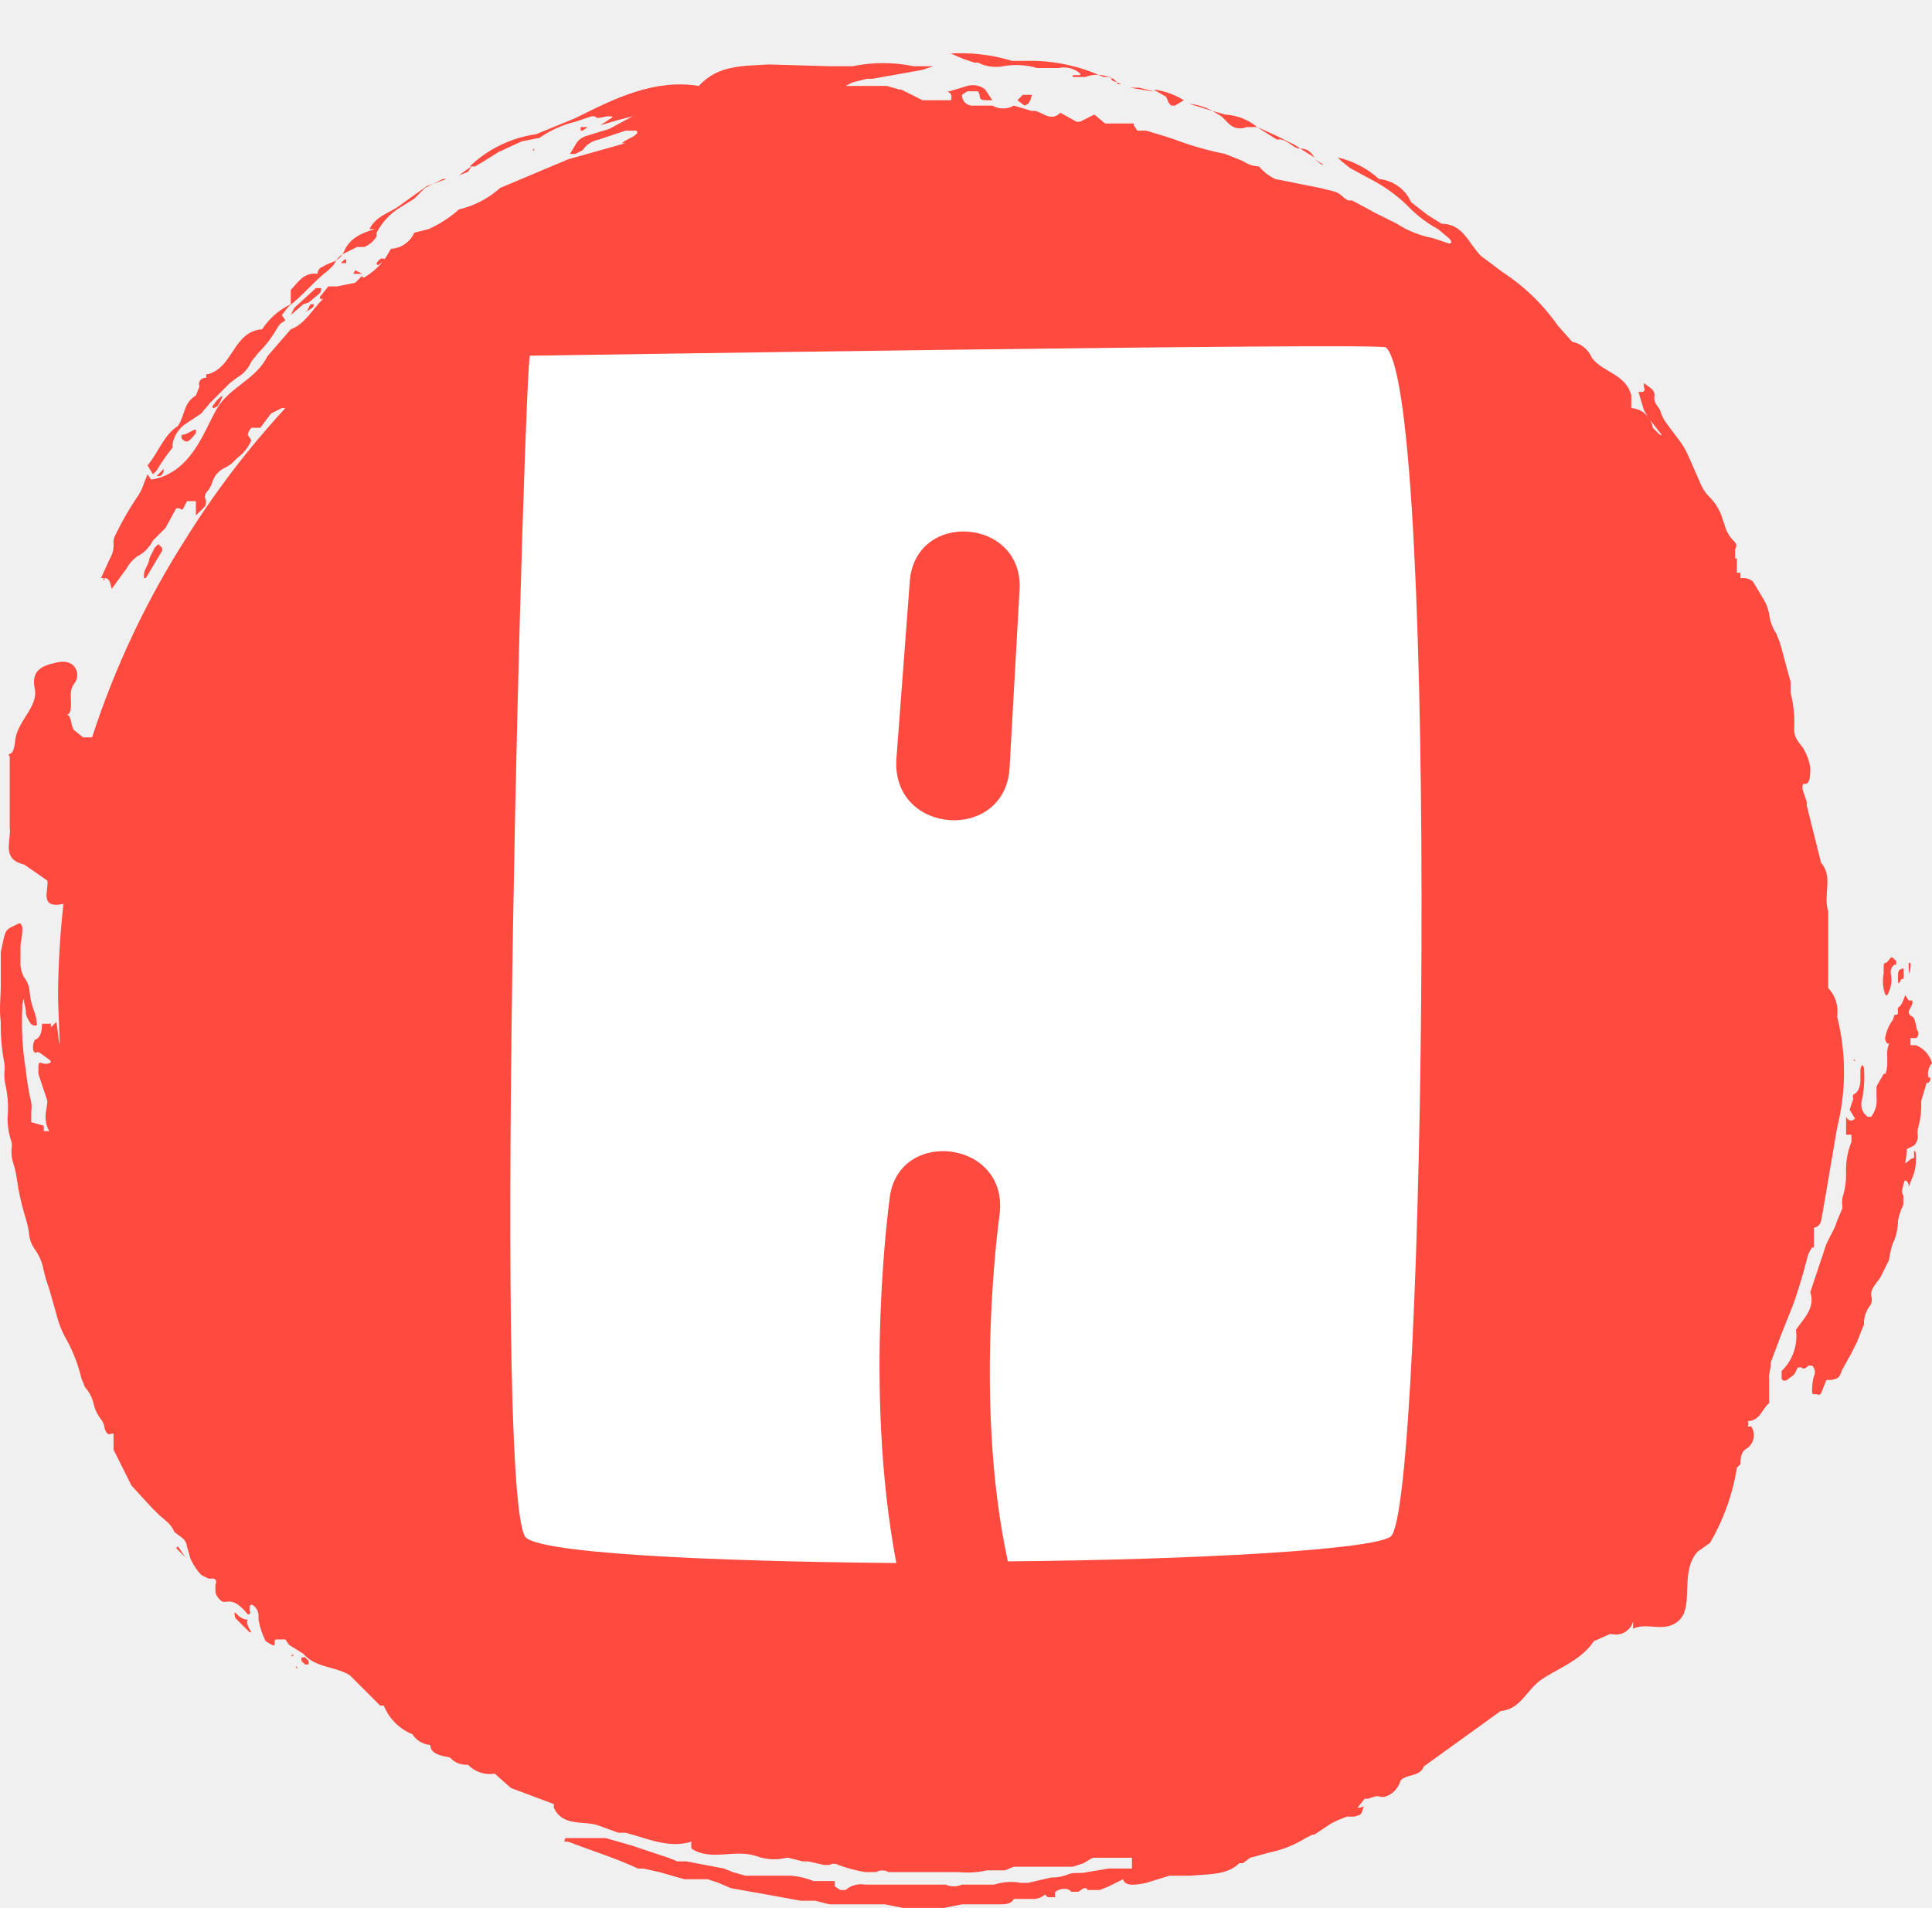
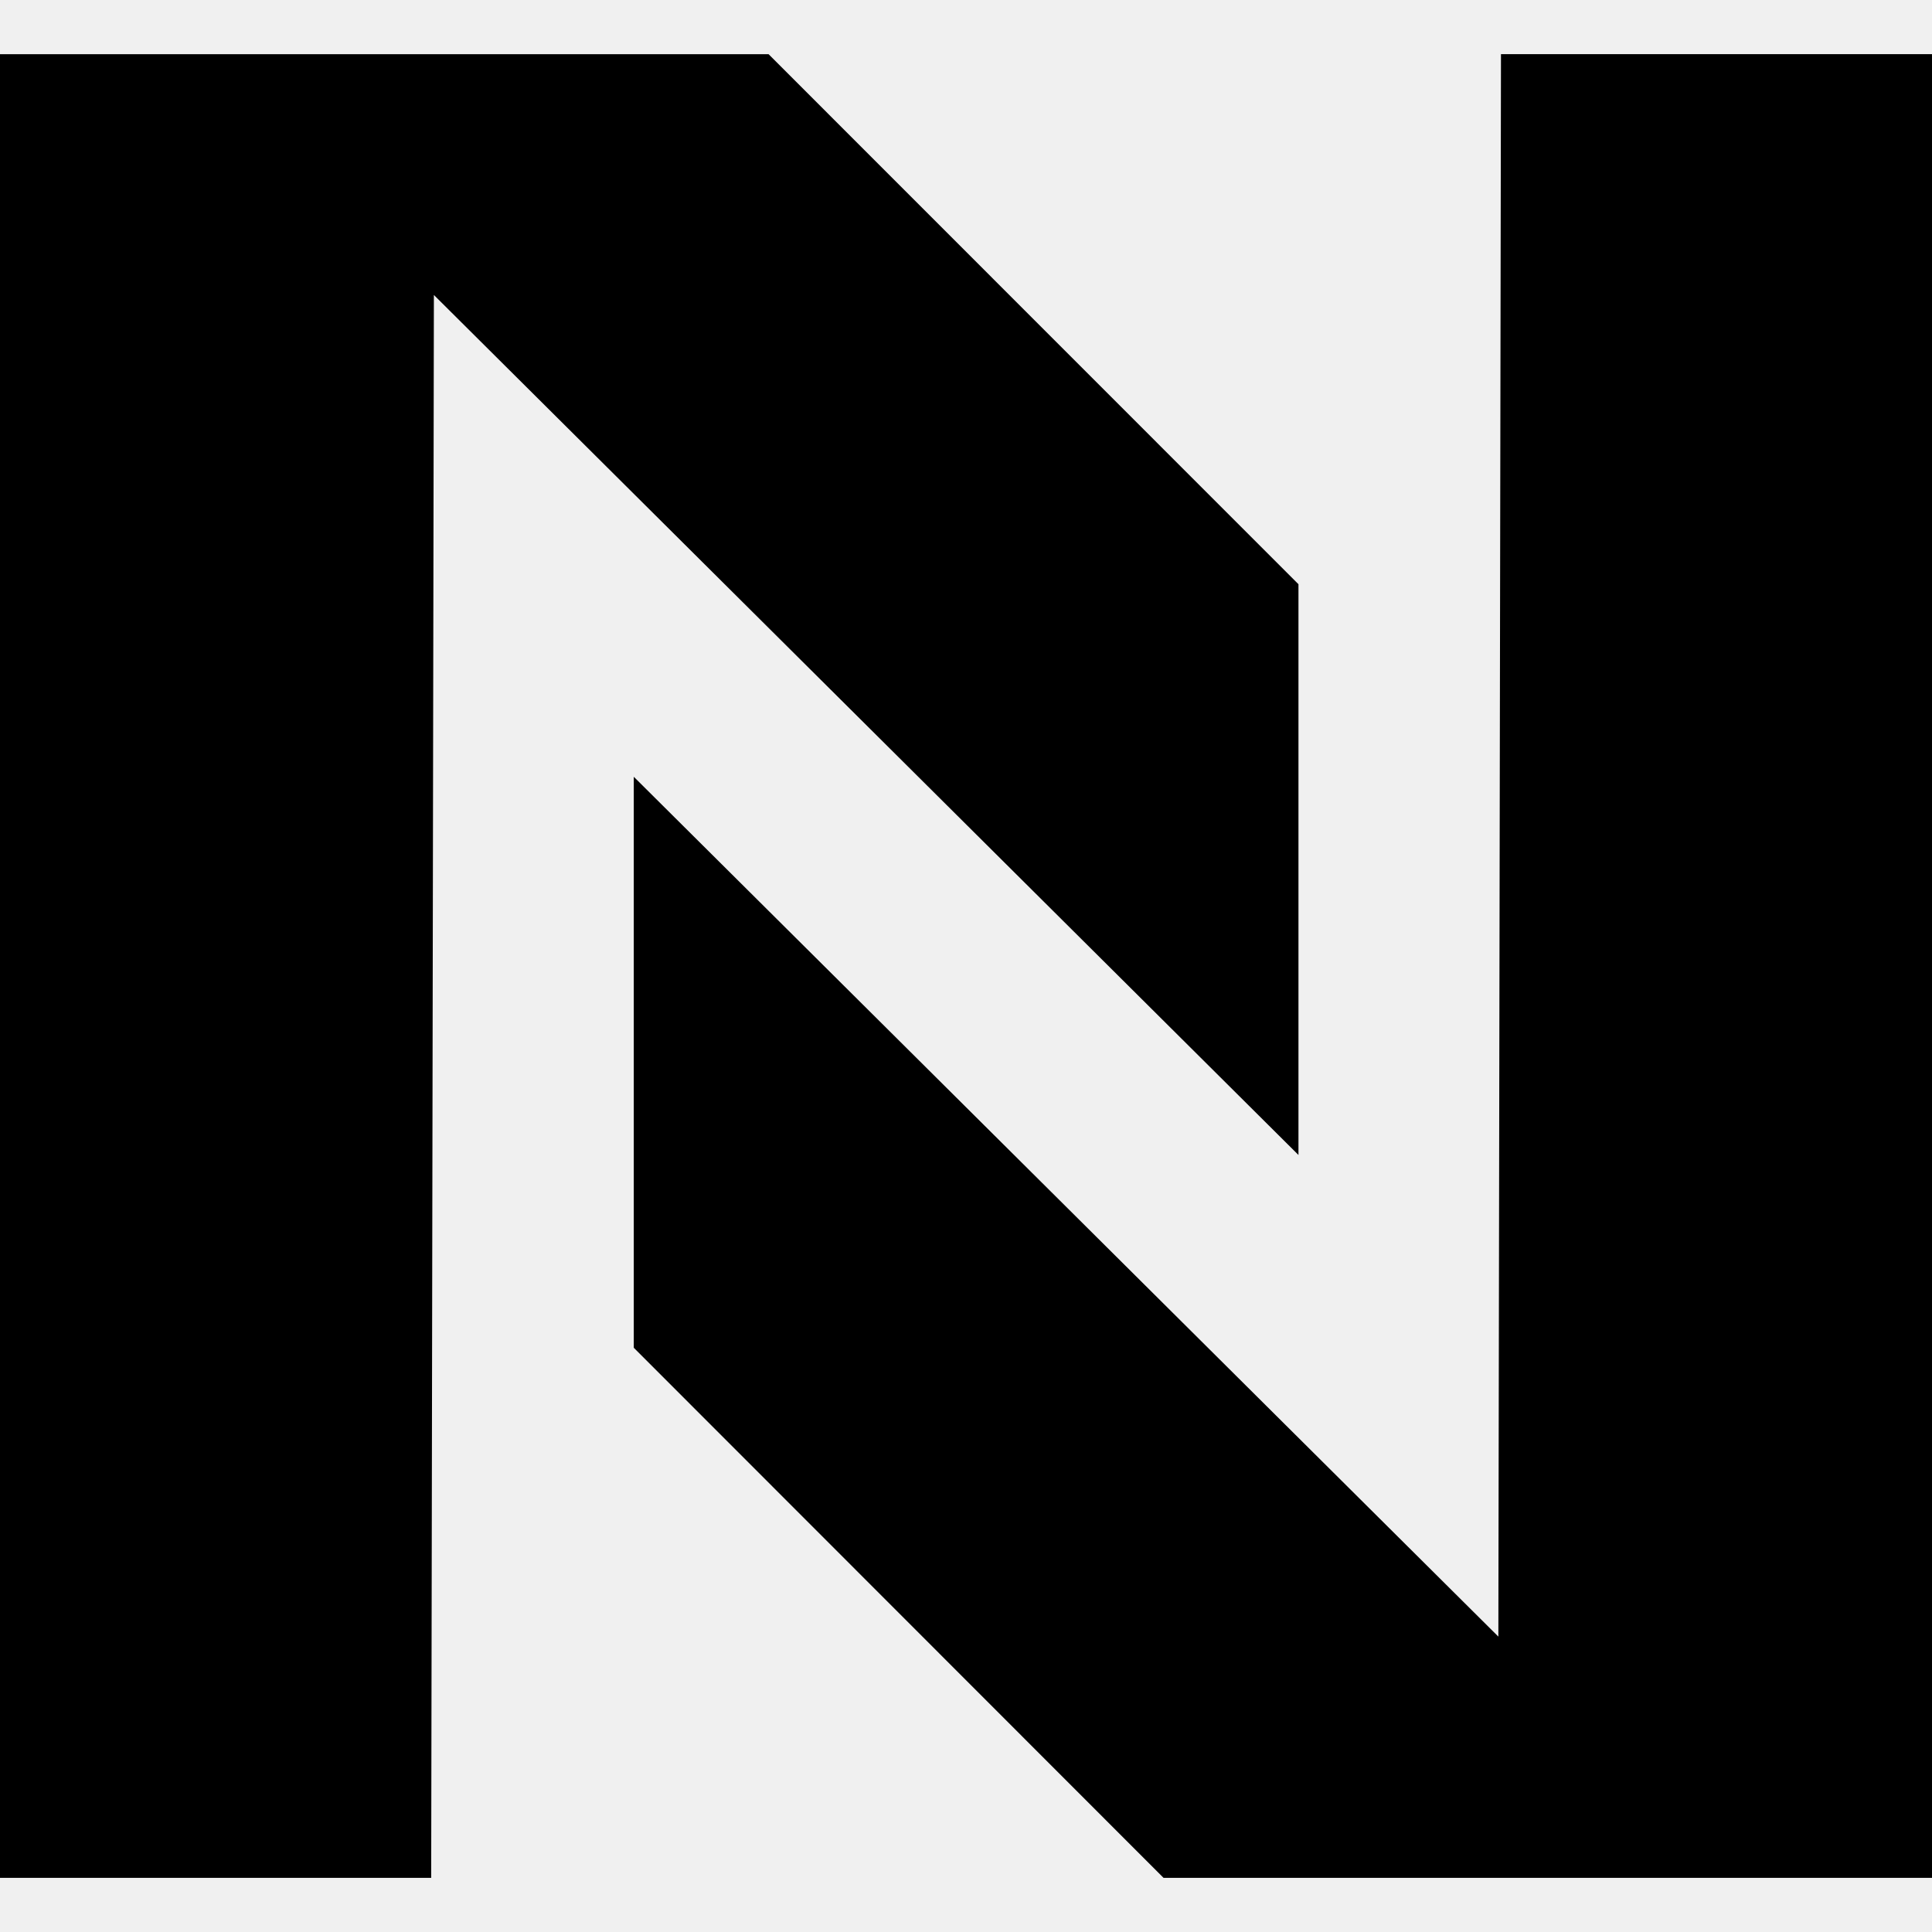
- <svg xmlns="http://www.w3.org/2000/svg" width="308.761" height="304.916" viewBox="0 0 106.008 104.687" class="css-1j8o68f" version="1.1" id="svg23">
-   <defs id="SvgjsDefs2684" />
-   <g id="SvgjsG2685" featurekey="rootContainer" transform="matrix(0.9820593,0,0,0.9820593,-0.05456052,0)" fill="#ff4a3f">
-     <g id="g17">
-       <path d="M19.8 15.3h.5l-.4-.2zm.5.1zm.8-.7c0 .1 0 .1.1.1l.4-.3c-.2-.1-.3-.1-.5.2zm.4-.2zm-4.1 2.3zm-.2.6l.3-.2c.1-.1.1-.2.1-.2h-.2l-.2.4c-.1-.1-.1 0 0 0zm2.2-2.9h-.1l-.2.2h.3zm-2.1 2.4l.6-.5c.1-.1.1-.2.1-.3h-.3l-1.2 1.1-.2.4.7-.6zm-1.1.8z" id="path3" />
-       <path d="M9.7 25v-.2a1.7 1.7 0 0 1 .7-1.1l.9-.6.5-.6.7-.7.4-.4.4-.3a1.9 1.9 0 0 0 .8-.9l.4-.5a5.9 5.9 0 0 0 1-1.3l.2-.3.3-.2-.2-.3.4-.5c.8-.6 1.4-1.4 2.2-2l.3-.3a1.4 1.4 0 0 1 .5-.6l.8-.4h.4a1.4 1.4 0 0 0 .7-.6V13a3.5 3.5 0 0 1 1.3-1.4l.8-.5.2-.2.4-.4 1-.5h.2l-1.1.4-1.4 1c-.6.5-1.4.6-1.8 1.4h.3c-.7.2-1.4.5-1.7 1.2s-.8.6-1.2.9a.4.4 0 0 0-.3.4c-.8-.1-1.1.5-1.5.9v.8a3.9 3.9 0 0 0-1.6 1.4c-1.6.1-1.6 2.1-3 2.5h-.1a.2.2 0 0 0 0 .2c-.3 0-.5.2-.4.5l-.2.5c-.7.4-.6 1.1-1 1.7-.8.5-1.1 1.5-1.7 2.2l.3.5.2-.2a11.6 11.6 0 0 1 .9-1.3zM53.9 3.3l.6.2h.2a2.2 2.2 0 0 0 1.4.2 4.1 4.1 0 0 1 1.9.1h1.2a1.4 1.4 0 0 1 1.2.3.1.1 0 0 1 0 .1H60a.1.1 0 0 0 0 .1h.7a1.8 1.8 0 0 1 1.3 0c.2 0 .1.1.2.2l.5.2h-.2c-.2-.4-.5-.4-.8-.4a9.7 9.7 0 0 0-4.3-.9h-.8A9.8 9.8 0 0 0 53 3h.2zm7.3 3.1zM50.3 4.7zm10.9 1.7h.2-.2zM19 14.7zm32.1-10zm17.6 2.2a.9.9 0 0 0 1 .2h.6a3.1 3.1 0 0 0-1.8-.7l-.7-.2.5.3zm-3.4-1.3c0 .1.1.2.2.3h.2l.5-.3a4.2 4.2 0 0 0-1.7-.6l.7.4zm7.4 2.7l.8.5c-.2-.3-.4-.5-.8-.5z" id="path5" />
-       <path d="M99 76.1l.6-1.6.6-1.5c.2-.5.6-1.8.8-2.6a1.7 1.7 0 0 1 .3-.7h.1v-1.1c.5-.1.4-.6.5-.9l.8-4.7a12.7 12.7 0 0 0 0-6.2 1.9 1.9 0 0 0-.5-1.6v-4.3c-.3-.9.3-1.9-.4-2.7L101 45a.4.4 0 0 0 0-.2l-.2-.6a.5.5 0 0 1 0-.4h.1c.3 0 .3-.5.3-.9a3 3 0 0 0-.4-1.1l-.3-.4a1.1 1.1 0 0 1-.2-.7 6.7 6.7 0 0 0-.2-2v-.6c-.2-.7-.4-1.5-.6-2.2l-.2-.5a2.5 2.5 0 0 1-.4-1.1 2.5 2.5 0 0 0-.3-.8l-.6-1a.8.8 0 0 0-.6-.2h-.1V32h-.2v-.8H97V31a.4.4 0 0 0 0-.1v-.2c.1-.2.1-.3-.1-.5a1.8 1.8 0 0 1-.4-.6l-.2-.6a2.9 2.9 0 0 0-.7-1.2 2.2 2.2 0 0 1-.5-.7l-.7-1.6a4.3 4.3 0 0 0-.6-1l-.6-.8a2.4 2.4 0 0 1-.4-.8l-.2-.3a.6.6 0 0 1-.1-.5.5.5 0 0 0-.2-.4l-.4-.3v.2c.1.2 0 .3-.1.3h-.2l.3 1 .3.5.7.9h-.1l-.2-.2-.2-.2a1.3 1.3 0 0 0-1.2-1.1v-.7c-.3-1.2-1.6-1.3-2.2-2.1a1.5 1.5 0 0 0-1.1-.9l-.8-.9a11.3 11.3 0 0 0-3.1-3l-.8-.6-.4-.3c-.7-.7-1-1.8-2.2-1.8l-.8-.5-.9-.7a2.2 2.2 0 0 0-1.8-1.3 5.1 5.1 0 0 0-2.3-1.2l.2.2.5.4 1.3.7a8.5 8.5 0 0 1 2.1 1.6 6.8 6.8 0 0 0 1.5 1.1l.6.5c.1.1.2.2.1.3H81l-.9-.3a5.6 5.6 0 0 1-2-.8l-1.2-.6-1.3-.7h-.2c-.3-.1-.4-.4-.8-.5l-.8-.2-2.5-.5a2.6 2.6 0 0 1-.9-.7 1.7 1.7 0 0 1-.9-.3l-1-.4a18.1 18.1 0 0 1-2.8-.8l-.6-.2-1-.3h-.5l-.2-.3v-.1h-1.6l-.6-.5-.4.2-.4.2h-.2l-.9-.5c-.6.6-1.1-.2-1.6-.1l-1-.3a1.2 1.2 0 0 1-1.2 0h-1.2a.6.6 0 0 1-.5-.6l.3-.2h.6a.7.7 0 0 1 .1.3c0 .2.2.2.5.2h.2l-.4-.6a1.1 1.1 0 0 0-1-.2l-1 .3H53c.3.2.2.3.2.5h-1.6l-.4-.2-.8-.4h-.1l-.7-.2h-2.3l.4-.2.8-.2h.3l1.7-.3 1.1-.2.6-.2h-1.1a8.4 8.4 0 0 0-3.4 0h-1.3L43 3.6c-1.4.1-2.8 0-3.9 1.2-2.5-.4-4.7.7-6.9 1.8l-2.2.9a6.7 6.7 0 0 0-3.7 1.8h.3l.5-.3.8-.5 1.3-.6 1-.2a6 6 0 0 1 2-.9l.9-.3h.2c.1.2.5 0 .7 0h.2c.1 0 .1.1 0 .1l-.6.4 1-.3.8-.2-1.3.7-1.3.4a1 1 0 0 0-.6.5l-.3.5h.3l.4-.2a1.4 1.4 0 0 1 .9-.6l1.5-.5h.5a.1.1 0 0 1 .1.2c-.2.2-.6.3-.8.5h.2l-3.2.9-3.8 1.6a5.2 5.2 0 0 1-2.3 1.2 6.6 6.6 0 0 1-1.7 1.1l-.8.2a1.5 1.5 0 0 1-1.3.9l-.3.5a3.7 3.7 0 0 1-1.2 1.1h-.1v-.1l-.2.2-.2.2-1 .2h-.5l-.4.5c-.1.1-.1.2 0 .2h.1c-.6.6-1 1.4-1.8 1.7L15 19.9c-.6 1.2-1.8 1.6-2.6 2.6s-1.4 3.9-3.9 4.3l-.2-.3-.2.5a2.7 2.7 0 0 1-.4.8 16.9 16.9 0 0 0-1.2 2.1.8.8 0 0 0-.1.5 1.4 1.4 0 0 1-.2.8l-.5 1.1h.2c.3 0 .3.3.4.6l.8-1.1a2.2 2.2 0 0 1 .6-.7 2 2 0 0 0 .9-.9l.3-.3.4-.4.6-1.1h.2c.1.1.1.1.2 0l.2-.4h.5v.8l.5-.5a.5.5 0 0 0 0-.5.4.4 0 0 1 .1-.3 1.5 1.5 0 0 0 .3-.5 1.3 1.3 0 0 1 .8-.9l.3-.2.3-.3a2.4 2.4 0 0 0 .8-1l-.2-.3c0-.1.1-.3.2-.4h.5l.6-.8.6-.3h.2a48.8 48.8 0 0 0-5.5 7.2h-.1.1a48.4 48.4 0 0 0-5.3 11.2h-.5l-.5-.4c-.2-.2-.1-.7-.4-.9h.1c.3-.5-.1-1.2.3-1.7s.1-1.4-.9-1.2-1.5.5-1.3 1.5-1 1.8-1.1 2.9-.5.5-.3.9v3.9c.1.8-.5 1.8.8 2.1l1.3.9c.1.5-.5 1.6.9 1.3a49.2 49.2 0 0 0-.3 5c0 1.1.1 2.2.1 3.3v-.4c-.1-.4-.1-.8-.2-1.3l-.3.3v-.2h-.5c0 .5-.1.8-.4.9a.9.9 0 0 0-.1.5c0 .1.1.3.2.2s.4.2.7.4-.2.3-.4.2-.2.1-.2.3v.3l.5 1.5c0 .3-.1.6-.1.9a1.7 1.7 0 0 0 .2.8h-.3v-.3l-.7-.2v-.6a1.5 1.5 0 0 0 0-.5 14.6 14.6 0 0 1-.3-1.8 16.6 16.6 0 0 1-.2-3.5.9.9 0 0 1 .1-.5v.2a2.9 2.9 0 0 1 .1.5.8.8 0 0 0 .1.4c.1.2.2.4.4.4s.1-.1.1-.2a2.1 2.1 0 0 0-.1-.5 4.2 4.2 0 0 1-.3-1.3 1.5 1.5 0 0 0-.3-.7 1.6 1.6 0 0 1-.2-.9v-.8c0-.3.1-.6.1-.9a.5.5 0 0 0-.1-.4h-.1c-.8.4-.7.2-1 1.6V55c0 .7-.1 1.4 0 2.1a10.8 10.8 0 0 0 .2 2.3 1.8 1.8 0 0 1 0 .5 3.1 3.1 0 0 0 .1.9 5.9 5.9 0 0 1 .1 1.3 3.9 3.9 0 0 0 .2 1.7 1.2 1.2 0 0 1 0 .4 2.1 2.1 0 0 0 .1.8 4.9 4.9 0 0 1 .2.9 14 14 0 0 0 .5 2.2 5 5 0 0 1 .2 1 1.7 1.7 0 0 0 .3.7 2.9 2.9 0 0 1 .5 1.2 8.5 8.5 0 0 0 .3 1l.4 1.4a5.4 5.4 0 0 0 .6 1.5 8.5 8.5 0 0 1 .8 2.1l.2.5a2.1 2.1 0 0 1 .5 1 2.1 2.1 0 0 0 .4.8 1 1 0 0 1 .2.5c.1.3.2.4.4.3h.1v.9l.5 1 .5 1 1.1 1.2.4.4c.3.3.7.5.9 1l.4.3a.7.7 0 0 1 .3.5l.2.7a3.3 3.3 0 0 0 .6.9l.4.2h.3a.2.2 0 0 1 .1.3 2.5 2.5 0 0 0 0 .5.9.9 0 0 0 .4.5h.2c.4-.1.8.2 1.2.7h.1c0-.1.1-.1 0-.2v-.2c0-.1.1-.2.2-.1a.7.7 0 0 1 .3.6v.2a4.3 4.3 0 0 0 .4 1.2c.5.3.5.3.5.1s0-.2.2-.2h.4l.2.3.8.5c.7.8 1.8.7 2.6 1.2l1.7 1.7h.2a2.9 2.9 0 0 0 1.6 1.6 1.3 1.3 0 0 0 1 .6c0 .5.6.6 1.1.7a1.2 1.2 0 0 0 .8.4h.2a1.7 1.7 0 0 0 1.5.5l.9.8 2.4.9v.2c.5 1.1 1.7.7 2.5 1l1.1.4h.4c1.2.3 2.4.9 3.7.5a.7.7 0 0 0 0 .4c1.1.7 2.4 0 3.6.4a2.9 2.9 0 0 0 1.7.1h.1l.8.2h.3l.9.2h.3a.5.5 0 0 1 .5 0 7.9 7.9 0 0 0 1.5.4h.6a.7.7 0 0 1 .7 0h3.9a5 5 0 0 0 1.6-.1h1l.5-.2H60l.6-.2.5-.3h2.2v.6H62l-1.2.2c-.4.1-.7 0-1 .1a2.4 2.4 0 0 1-1 .2l-1.3.3h-.4a3.1 3.1 0 0 0-1.5.1h-1.8a1.1 1.1 0 0 1-.9 0h-4.5a1.3 1.3 0 0 0-1.1.3H47l-.3-.2v-.3h-1.2a4.1 4.1 0 0 0-1.3-.3h-2.5l-.7-.2-.5-.2-2.1-.4h-.5l-.5-.2-2.1-.7-1.4-.4h-2.2c-.1 0-.1.1-.1.2h.2c1.3.5 2.6.9 3.9 1.5h.3l.9.2 1.4.4h1.3l.6.2.7.3 1.7.3 1.1.2 1.1.2h.8l.8.2h3.1l1 .2h2.3l1-.2H56c.4 0 .6-.1.7-.3h1a1 1 0 0 0 .8-.3c-.1.1 0 .1.1.2h.4v-.2c0-.1 0-.1.2-.2s.6-.1.7.1h.4l.3-.2c.2 0 .2 0 .2.1h.7l.5-.2.8-.4c.1.3.4.4 1.3.2l1.3-.4h1.2c.9-.1 2 0 2.7-.7h.2l.4-.3 1.1-.3a6.1 6.1 0 0 0 2-.8l.4-.2h.1l.9-.6.4-.2.5-.2h.4c.4-.1.4-.1.5-.4s0-.1-.2-.1h-.1l.4-.5h.2c.3-.1.5-.2.7-.1h.2a1.3 1.3 0 0 0 .9-.9c.3-.4 1.1-.2 1.3-.8l4.3-3.1c1.1-.1 1.4-1.1 2.2-1.7s2.3-1.1 3-2.2l.9-.4h.1a1 1 0 0 0 1.2-.7v.4c.8-.4 1.8.3 2.6-.5s0-2.7 1-3.8l.7-.5a12.1 12.1 0 0 0 1.5-4.2l.2-.2c0-.3 0-.7.4-.9a.9.9 0 0 0 .2-1.2h-.2a.3.3 0 0 0 0-.3c.7 0 .8-.7 1.2-1V77a.5.5 0 0 1 0-.2 3.8 3.8 0 0 0 .1-.7zM5.9 32.2z" id="path7" />
-       <path d="M26.4 9.3l-.3.2-.4.3.5-.2zm6.1-2h.1l.3-.2h-.4zm-2.6 1l-.1.1h.1v-.1zm-1.5 1.4zm1.3-.2zm-6.3 3.1zM9.2 26.2l-.4.4H9a.4.4 0 0 0 .2-.4zm3-3.5a2.1 2.1 0 0 0 .3-.6 1.5 1.5 0 0 0-.5.5c-.1.1-.1.2 0 .2zM11 24.2V24c-.2 0-.5.3-.8.3v.2c.3.3.4.2.8-.3zm3 66.2zM73.9 9.2h.1l-.5-.3zm-2.5-1.4c.5-.1.8.4 1.2.5h.1l-.3-.2-1-.5-1.1-.5.3.2zM52.8 3.1zm11.7 2h-.1l-1.2-.2h.5zm2 .7l1.3.4a3.3 3.3 0 0 0-1.3-.4zm-9 0a1 1 0 0 0 .2-.5h-.5l-.3.3.4.3zm9 1.6zM49.9 4.2zm2.9.7zM48.5 4zm13.8 2.1a.5.5 0 0 0 0 .1zm44.8 52.3h-.3V58h.3c.1 0 .2-.3.1-.4s-.1-.7-.3-.8a.3.3 0 0 1-.2-.3l.2-.4a.4.4 0 0 0 0-.2h-.2l-.2-.3c-.1.3-.2.6-.4.7a.5.5 0 0 0 0 .2c0 .1 0 .2-.1.2h-.1a1.1 1.1 0 0 1-.1.3 2.3 2.3 0 0 0-.4.9.4.4 0 0 0 .1.4h.1a1.7 1.7 0 0 0-.1.8v.4a1.8 1.8 0 0 1-.1.5h-.1l-.4.7v.6a1.5 1.5 0 0 1-.3 1.1h-.2l-.2-.2a.9.9 0 0 1-.1-.8 6.5 6.5 0 0 0 .1-1.7c0-.1-.1-.2-.1-.2a.5.5 0 0 0-.1.3v.6c0 .2-.1.6-.3.7s-.1.2-.1.3l-.2.6.3.5c-.2.2-.4.1-.5-.1v1h.3v.4a4.2 4.2 0 0 0-.3 1.4 3.3 3.3 0 0 0 0 .4 4 4 0 0 1-.2 1.3 2 2 0 0 0 0 .6l-.3.7a3.2 3.2 0 0 1-.3.7l-.3.6-.9 2.7c.3.9-.4 1.5-.8 2.1a2.7 2.7 0 0 1-.8 2.3v.4c0 .1.1.2.3.1l.4-.3.2-.4h.2c.1.1.2.1.4-.1h.2a.5.5 0 0 1 .1.6 2.9 2.9 0 0 0-.1.8c0 .1 0 .2.1.2h.2c.1.1.2 0 .3-.3l.2-.5h.3c.4-.1.4-.1.6-.6l.5-.9.3-.6.4-1a1.6 1.6 0 0 1 .3-1 .6.6 0 0 0 .1-.6c0-.2 0-.3.2-.6l.3-.4.5-1a4.7 4.7 0 0 1 .2-.9 3 3 0 0 0 .3-1.3 3.8 3.8 0 0 1 .3-.9v-.5c-.1-.2-.1-.2 0-.6s.1-.2.2-.2a.4.4 0 0 1 .1.3l.2-.5a2.3 2.3 0 0 0 .2-.9v-.3c0-.1 0-.3-.1-.3v.4c-.2 0-.3.2-.5.3a6.4 6.4 0 0 0 .1-.8l.4-.2a.7.7 0 0 0 .2-.6 1.4 1.4 0 0 1 0-.3 4.8 4.8 0 0 0 .2-1.4v-.2l.3-1h.1a.3.3 0 0 0 .1-.3h-.1a.9.9 0 0 1 .2-.8 1.5 1.5 0 0 0-.9-1zm-1.2 7.8zm-.2-9.9zm0 0zM9.1 30.8a.3.3 0 0 0 0-.2l-.2-.2-.2.2-.3.6c0 .3-.3.6-.3.9v.2h.1zm96.3 24.8h.1a1.7 1.7 0 0 0 .2-1.2.5.5 0 0 1 .2-.5h.1v-.2l-.2-.2h-.1c-.1.1-.2.3-.3.3s-.1.1-.1.3v.3a2.2 2.2 0 0 0 .1 1.2zM13.2 90.1c-.1 0 0 .2 0 .3l.8.8h.1c-.2-.3-.3-.6-.2-.7a.9.9 0 0 1-.5-.2zm.8.3zm92.3-35.7h.1a2 2 0 0 0 0-.6c-.3.1-.3.1-.3.6s.1.1.2 0z" id="path9" />
-       <path d="M106.7 62a.6.6 0 0 0 .1-.5c0-.1-.1-.2-.1-.1h-.2v.2c0 .4.1.5.2.4zm.1-8.2h-.1v.6a1 1 0 0 0 .1-.6zM17.1 92.6h-.2v.2l.2.2h.2v-.2zm86.6-33.3c0-.1 0-.1-.1-.1zM9.9 86.5l.5.5-.4-.6z" id="path11" />
-       <circle cx="10.5" cy="87.1" transform="rotate(-24.8 10.4 87.159)" id="circle13" />
-       <path d="M9.7 30.1h-.1v.2-.2h.1zm83.2-6.6l-.2-.3h-.1zm-14.7 77.1zM5.9 32.2zm-.1.2a.3.3 0 0 0 .1-.2v.2zm1.9-4.9zM61.5 2.4zm42.8 58.2v.1-.1zM16.4 92.5h-.1c.1.1.2 0 .1-.1zm.2.7h.1l-.1-.1v.1zm73.9-71.3zm15.2 34.4zM14.6 91.7zm92.1-37zm-.8 11.4zM34.6 0z" id="path15" />
+ <svg xmlns="http://www.w3.org/2000/svg" fill="#000000" height="800px" width="800px" version="1.1" id="Capa_1" viewBox="0 0 23.631 23.631" xml:space="preserve">
+   <g>
+     <g>
+       <polygon points="0,0.663 9.401,0.663 15.882,7.146 15.882,14.127 5.307,3.608 5.274,22.969 0,22.969   " />
+       <polygon points="23.631,22.969 14.232,22.969 7.752,16.485 7.752,9.501 18.327,20.018 18.359,0.662 23.631,0.662   " />
    </g>
-   </g>
-   <g id="SvgjsG2686" featurekey="nameFeature-0" transform="matrix(2.284354,0,0,2.284354,27.98006,-5.60952)" fill="#ffffff">
-     <path d="M9.6 16.48 l-0.32 4.24 c-0.08 1.8 2.6 1.96 2.72 0.2 l0.24 -4.28 c0.12 -1.76 -2.56 -1.96 -2.64 -0.16 z M0.48 11 l0 0 c0.04 0 20.48 -0.32 20.56 -0.2 c1.28 1.12 0.96 27.8 0.12 28.56 c-0.4 0.32 -4.64 0.56 -9.2 0.6 c-0.84 -3.84 -0.2 -8.32 -0.2 -8.32 c0.24 -1.8 -2.44 -2.12 -2.64 -0.4 c0 0.04 -0.64 4.52 0.16 8.76 c-4.56 -0.04 -8.68 -0.24 -8.92 -0.64 c-0.8 -1.44 0 -28.28 0.12 -28.36 z" id="path20" />
+     <g>
+ 	</g>
+     <g>
+ 	</g>
+     <g>
+ 	</g>
+     <g>
+ 	</g>
+     <g>
+ 	</g>
+     <g>
+ 	</g>
+     <g>
+ 	</g>
+     <g>
+ 	</g>
+     <g>
+ 	</g>
+     <g>
+ 	</g>
+     <g>
+ 	</g>
+     <g>
+ 	</g>
+     <g>
+ 	</g>
+     <g>
+ 	</g>
+     <g>
+ 	</g>
  </g>
</svg>
